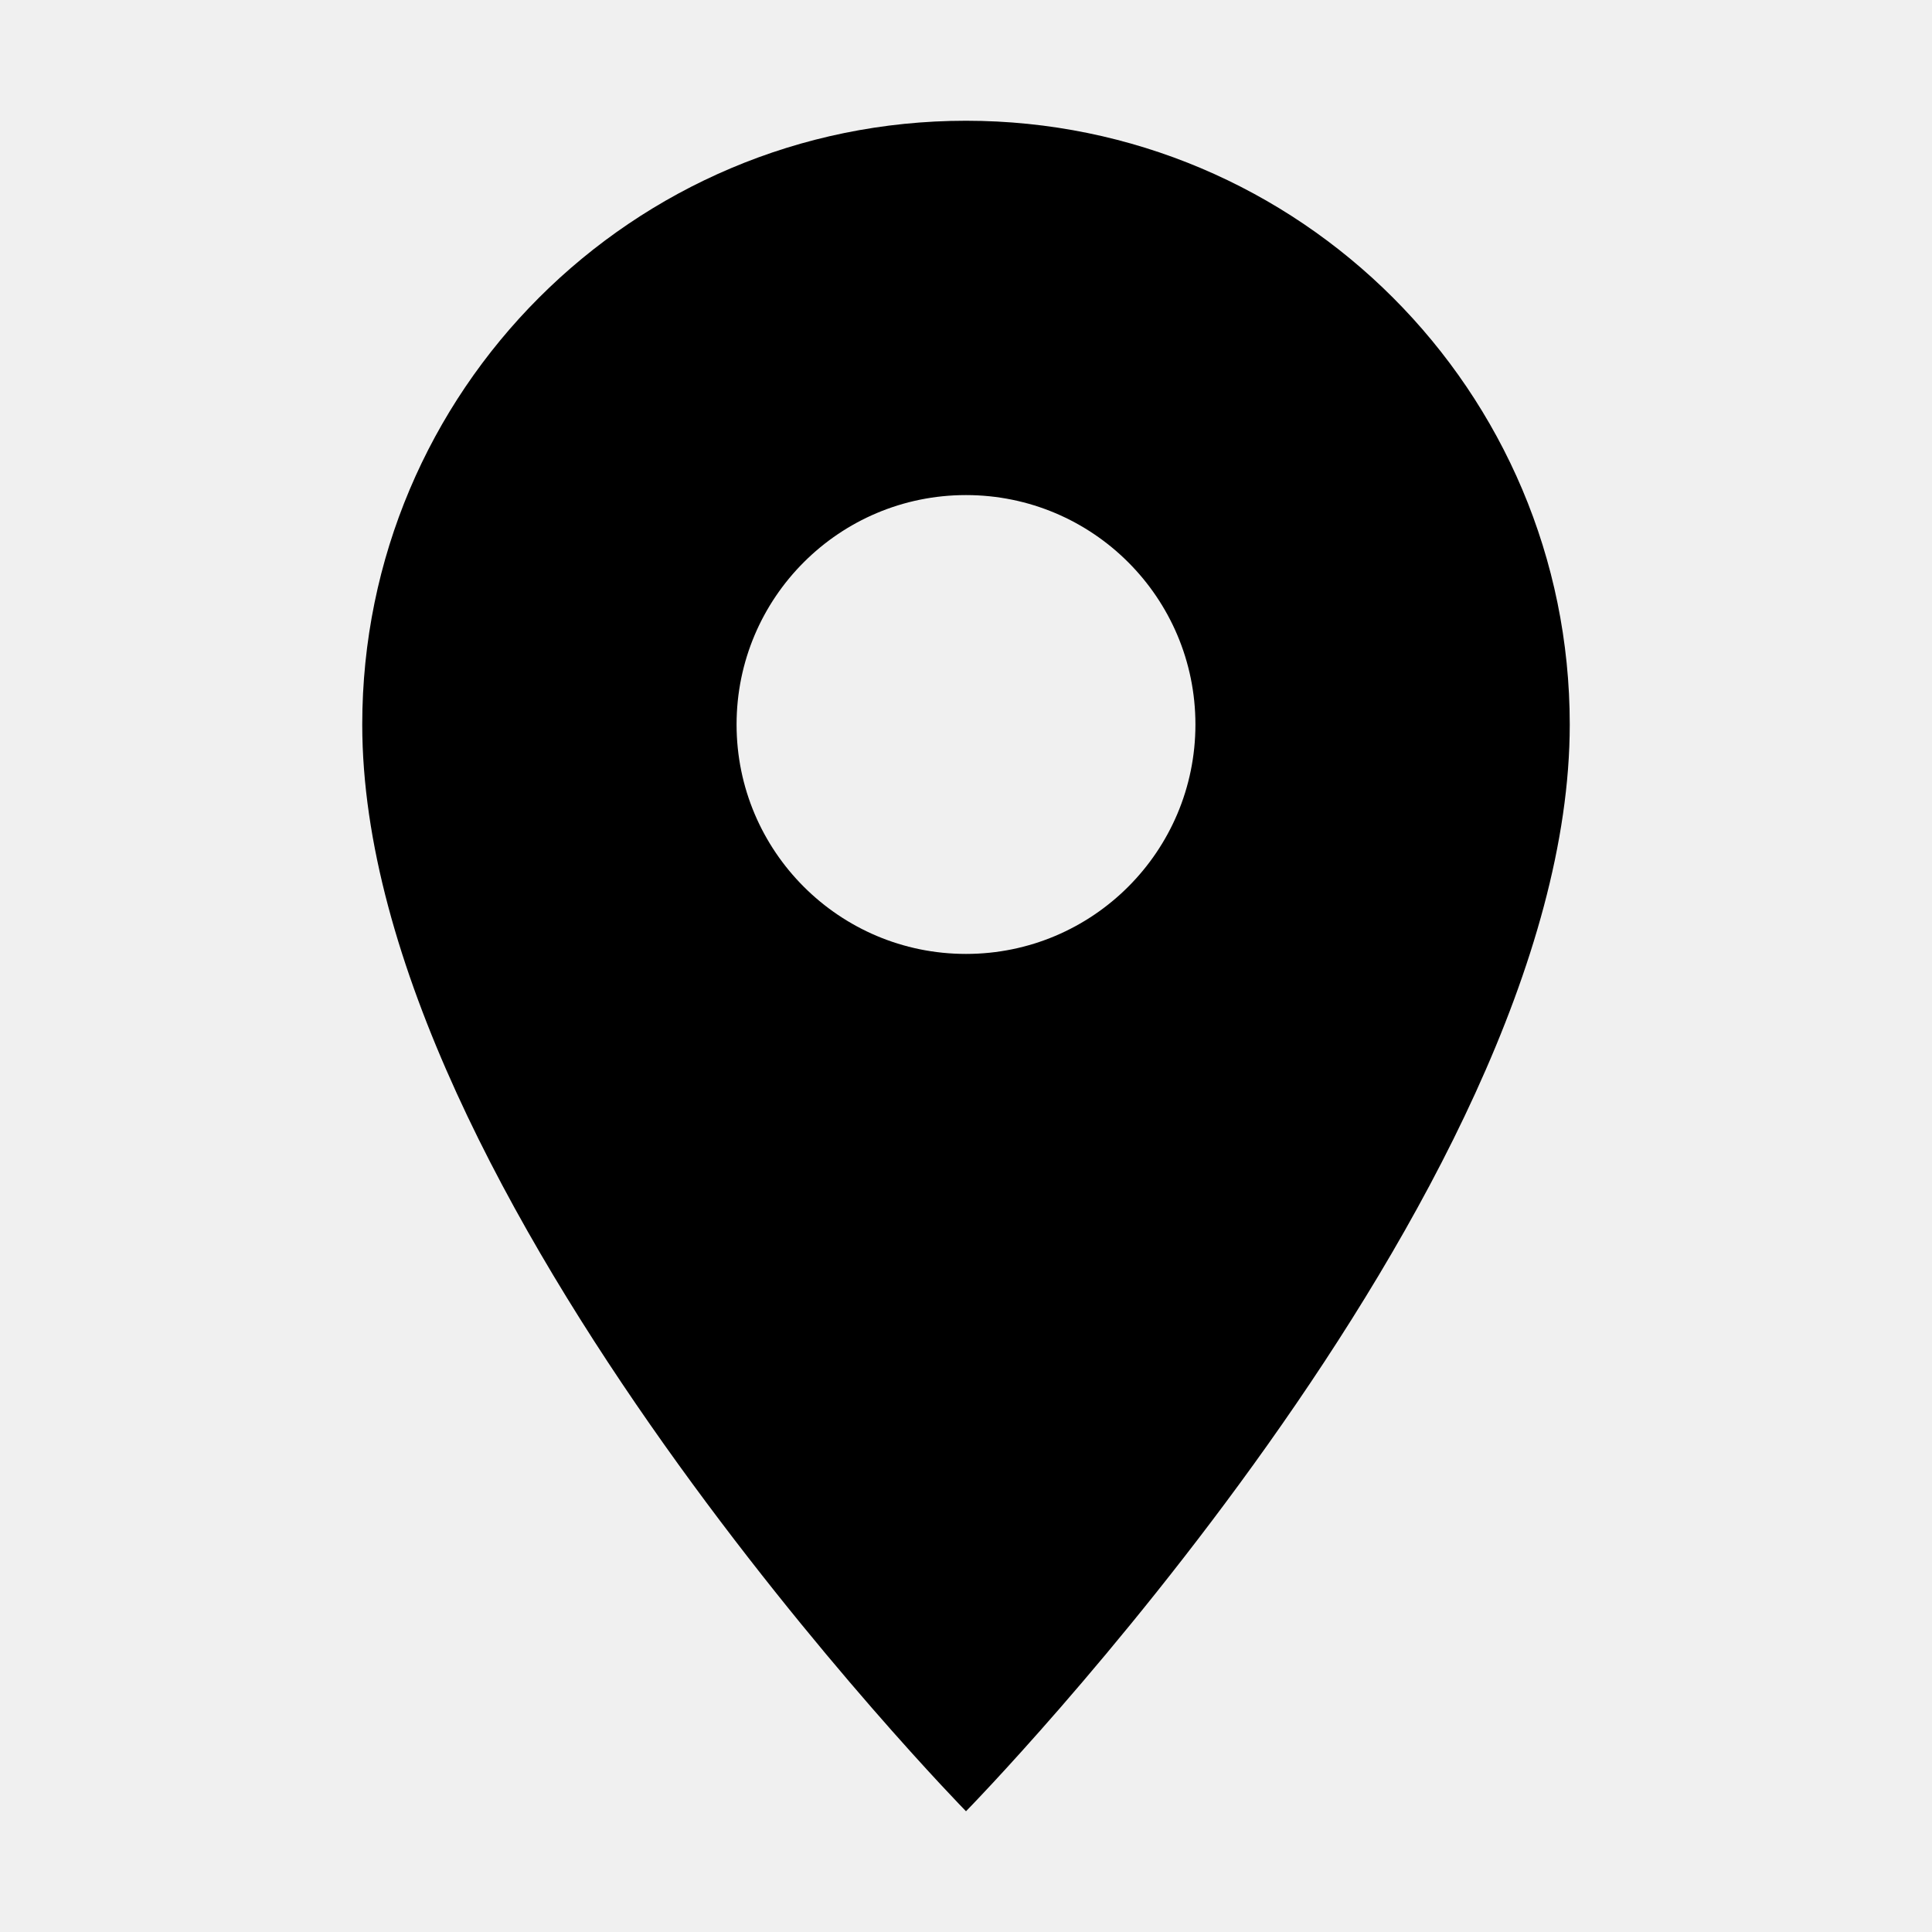
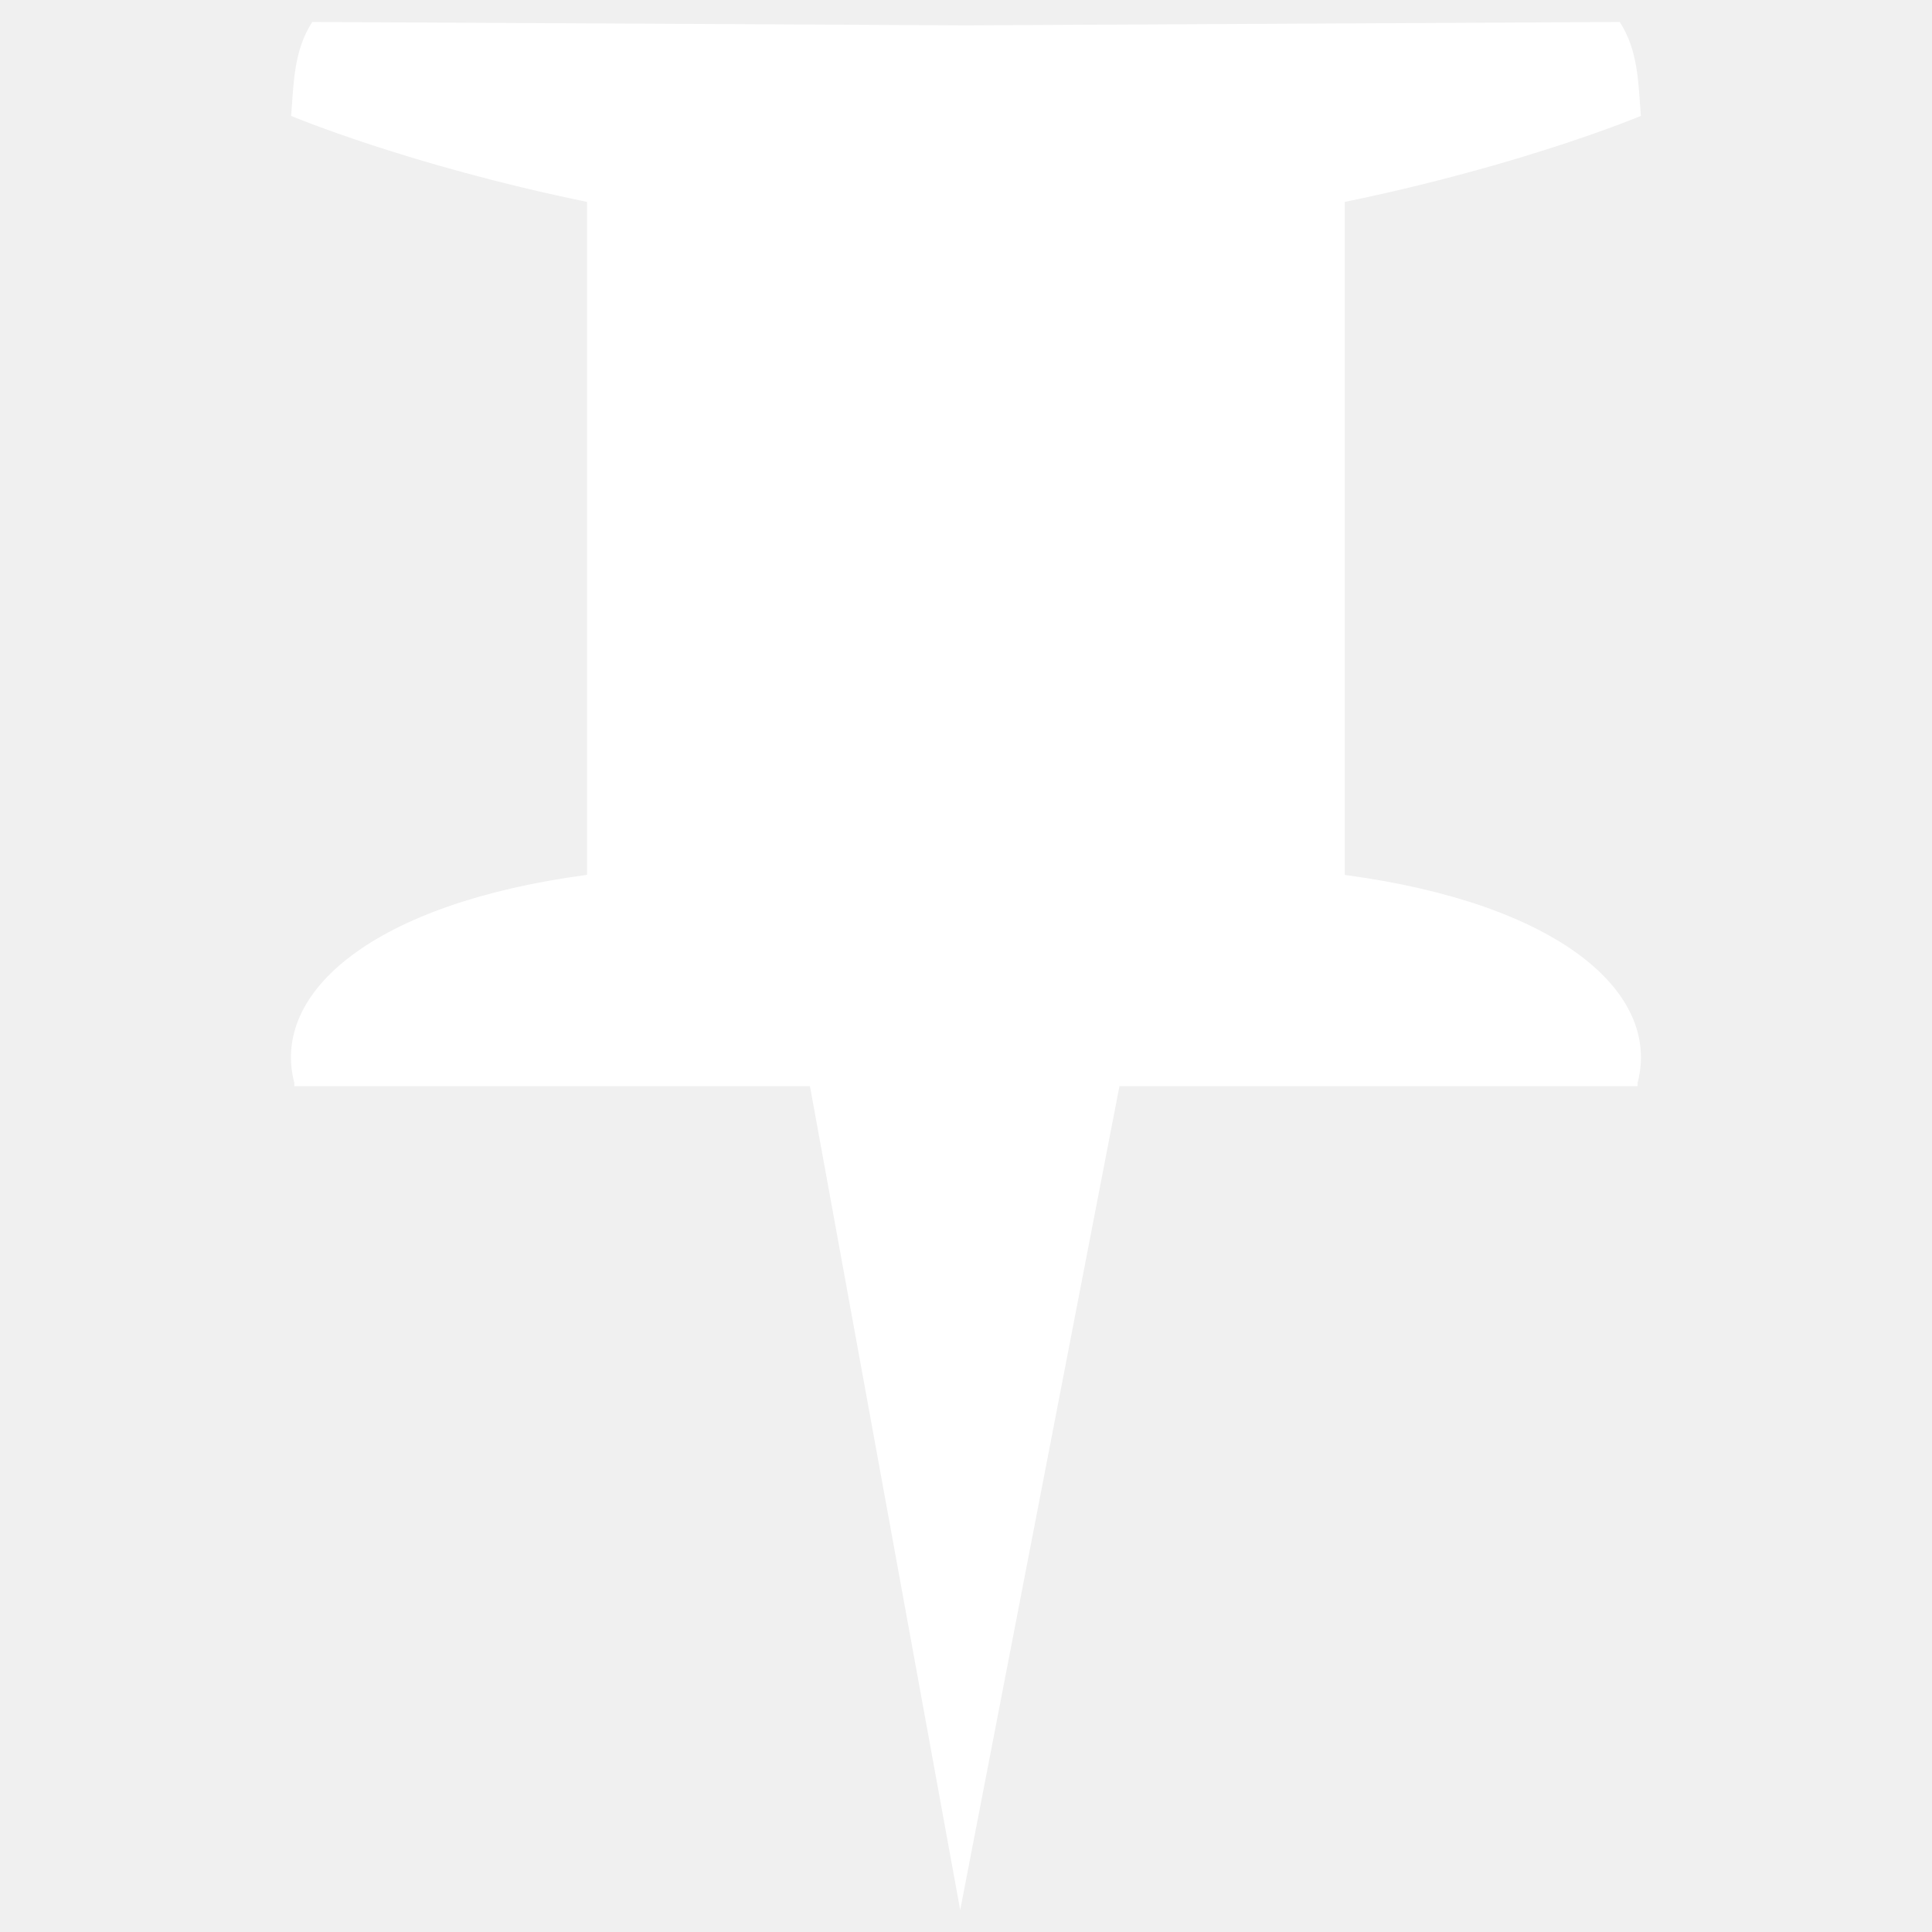
- <svg xmlns="http://www.w3.org/2000/svg" width="16" height="16" viewBox="0 0 16 16">
-   <path fill="currentColor" fill-rule="evenodd" d="M8 1a5 5 0 0 0-5 5c0 3.9 5 9 5 9s5-5.1 5-9a5 5 0 0 0-5-5zm0 6.9a1.9 1.9 0 1 1 0-3.8 1.9 1.9 0 0 1 0 3.8z" />
+ <svg xmlns="http://www.w3.org/2000/svg" width="16" height="16" viewBox="0 0 16 16" version="1.1" id="svg1">
+   <defs id="defs1" />
+   <path id="path7" style="display:none;fill:#000000;stroke:none;stroke-width:2.659" d="M 2.586,0.182 C 2.432,0.419 2.432,0.692 2.411,0.96 c 0,0 0.972,0.408 2.451,0.712 v 5.573 c -1.763,0.235 -2.621,0.967 -2.425,1.722 -2.724e-4,0.01 -2.725e-4,0.019 0,0.028 h 5.556 0.013 5.556 c 2.74e-4,-0.01 2.74e-4,-0.019 0,-0.028 C 13.758,8.213 12.9,7.481 11.137,7.246 V 1.672 C 12.616,1.368 13.589,0.96 13.589,0.96 13.568,0.692 13.568,0.419 13.414,0.182 L 8.007,0.21 h -0.013 z M 7.993,7.006 6.347,7.018 7.952,15.818 9.653,7.018 8.007,7.006 Z" />
+   <path id="path8" style="display:inline;fill:#ffffff;stroke:none;stroke-width:2.659;fill-opacity:1" d="M 2.586,0.182 C 2.432,0.419 2.432,0.692 2.411,0.96 c 0,0 0.972,0.408 2.451,0.712 v 5.573 c -1.763,0.235 -2.621,0.967 -2.425,1.722 -2.724e-4,0.01 -2.725e-4,0.019 0,0.028 h 5.556 0.013 5.556 c 2.74e-4,-0.01 2.74e-4,-0.019 0,-0.028 C 13.758,8.213 12.9,7.481 11.137,7.246 V 1.672 C 12.616,1.368 13.589,0.96 13.589,0.96 13.568,0.692 13.568,0.419 13.414,0.182 L 8.007,0.21 h -0.013 z M 7.993,7.006 6.347,7.018 7.952,15.818 9.653,7.018 8.007,7.006 Z" />
</svg>
